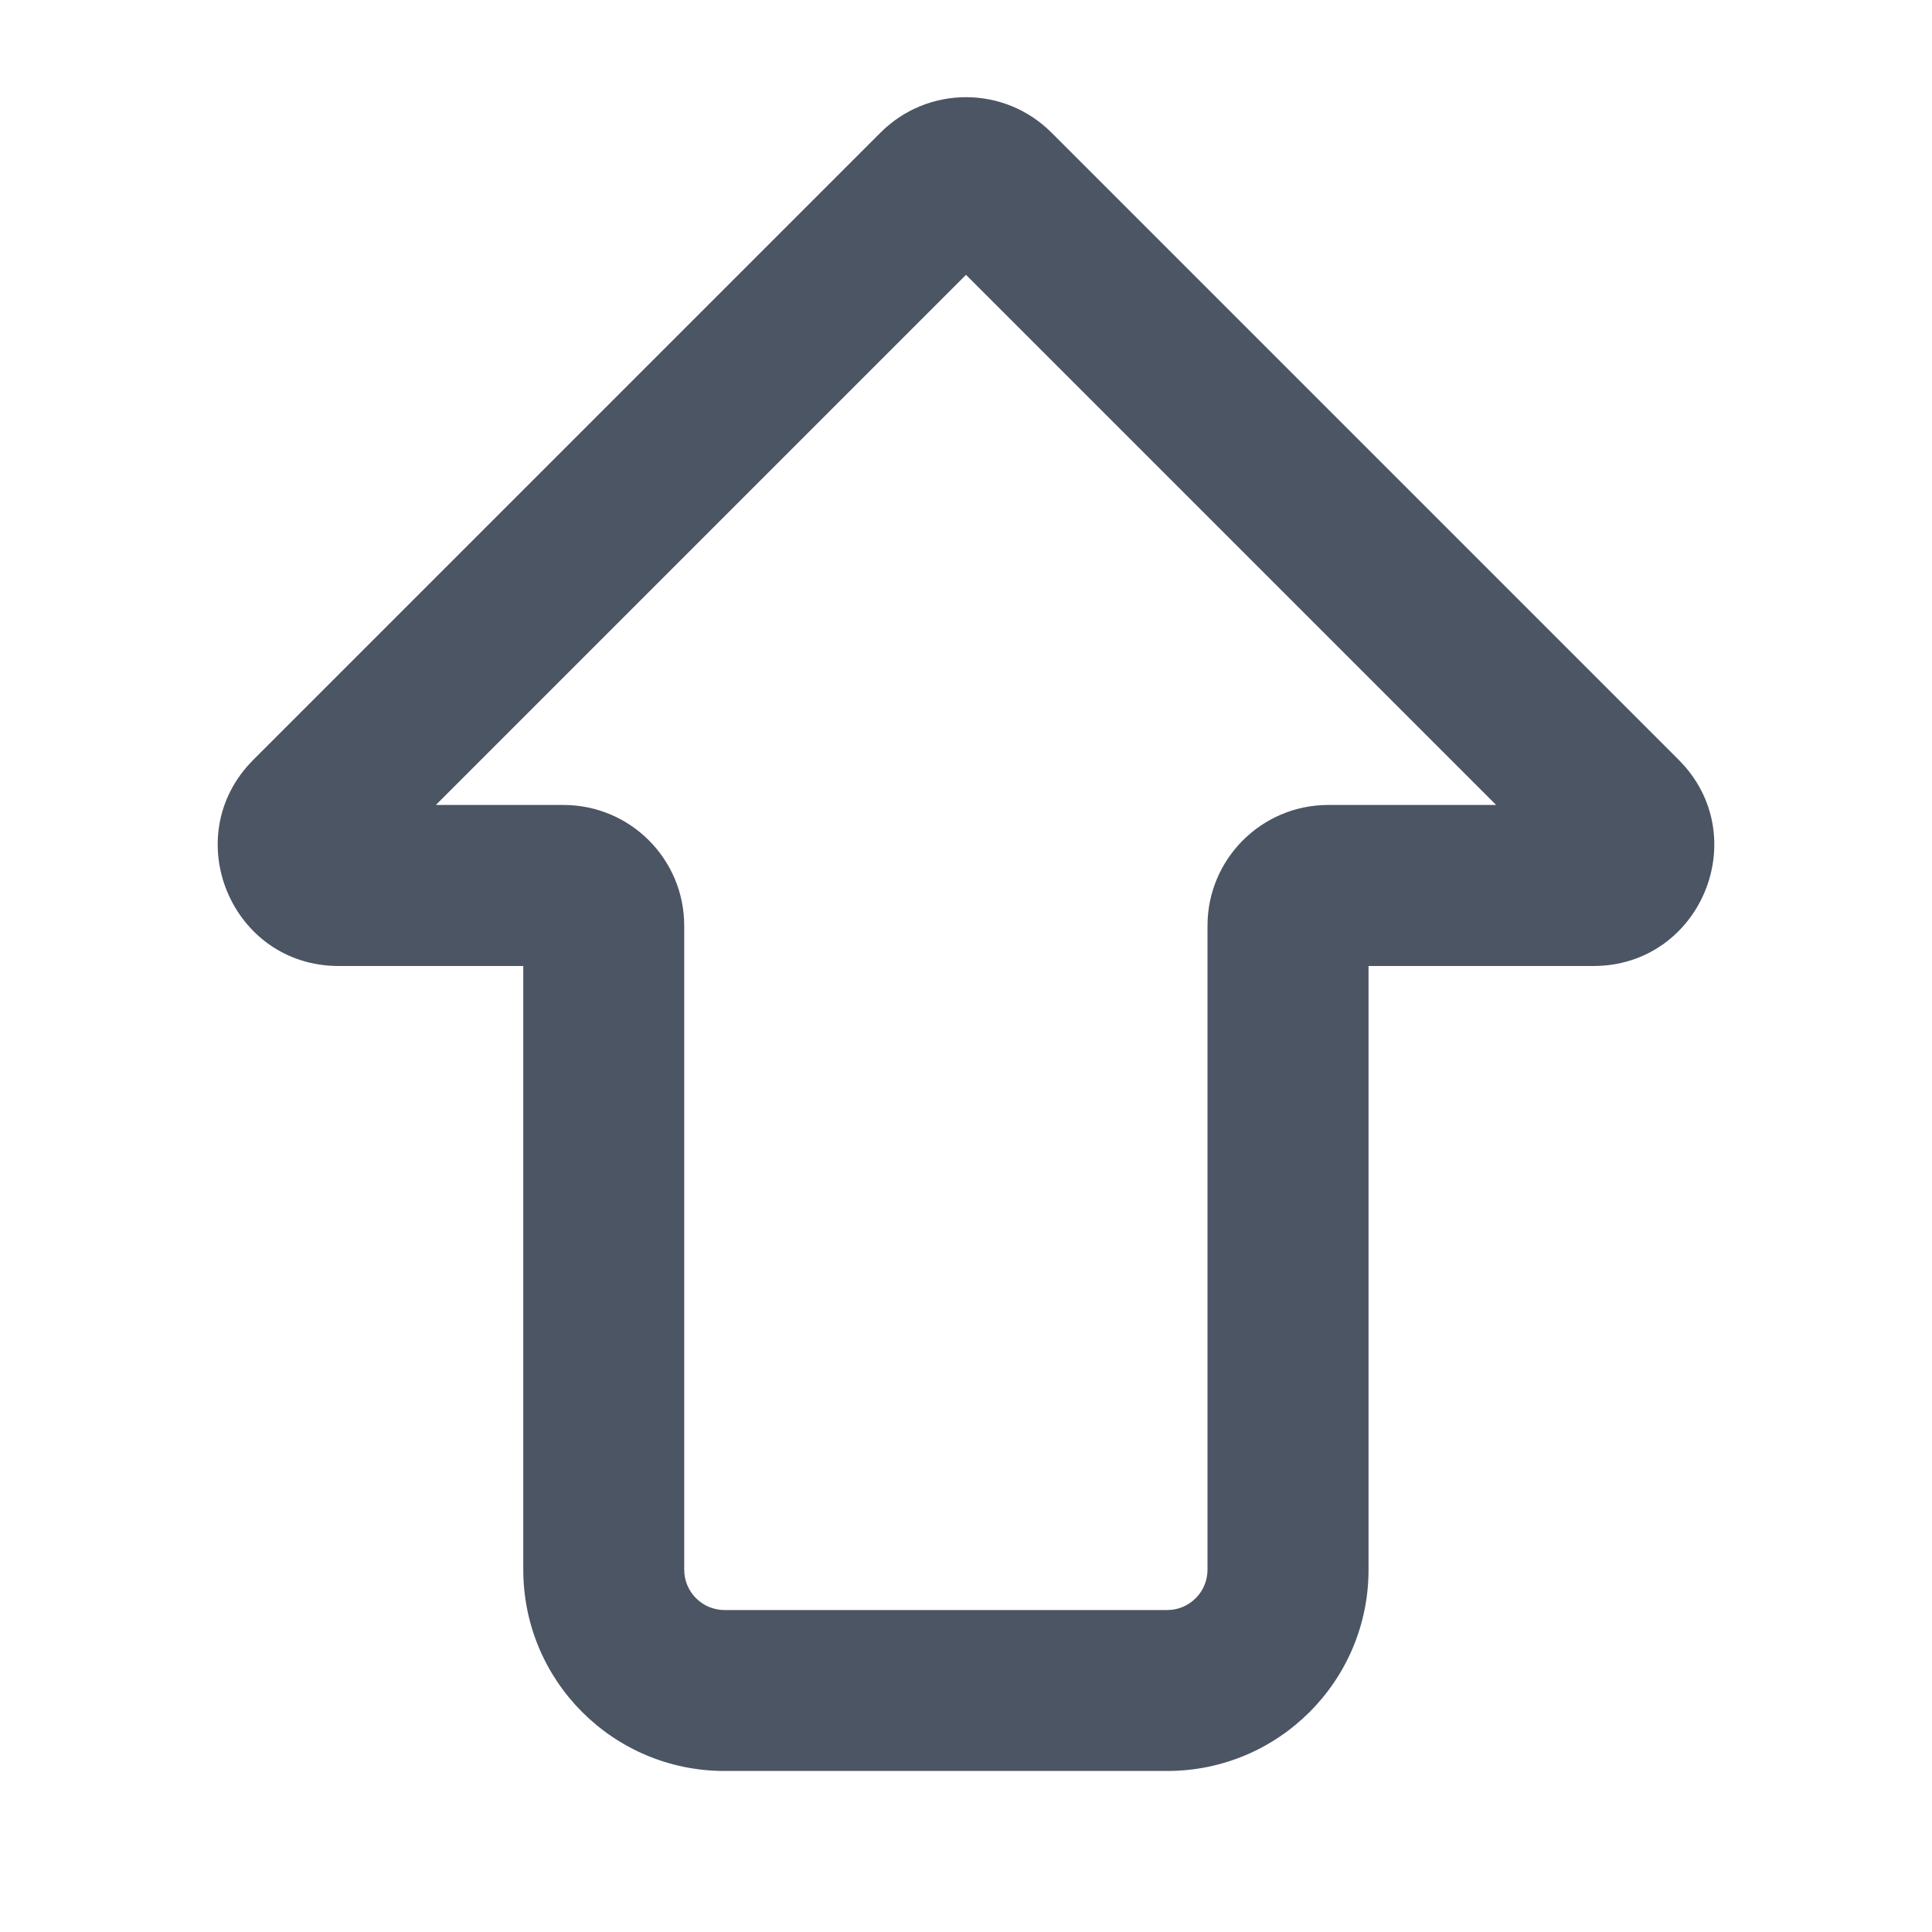
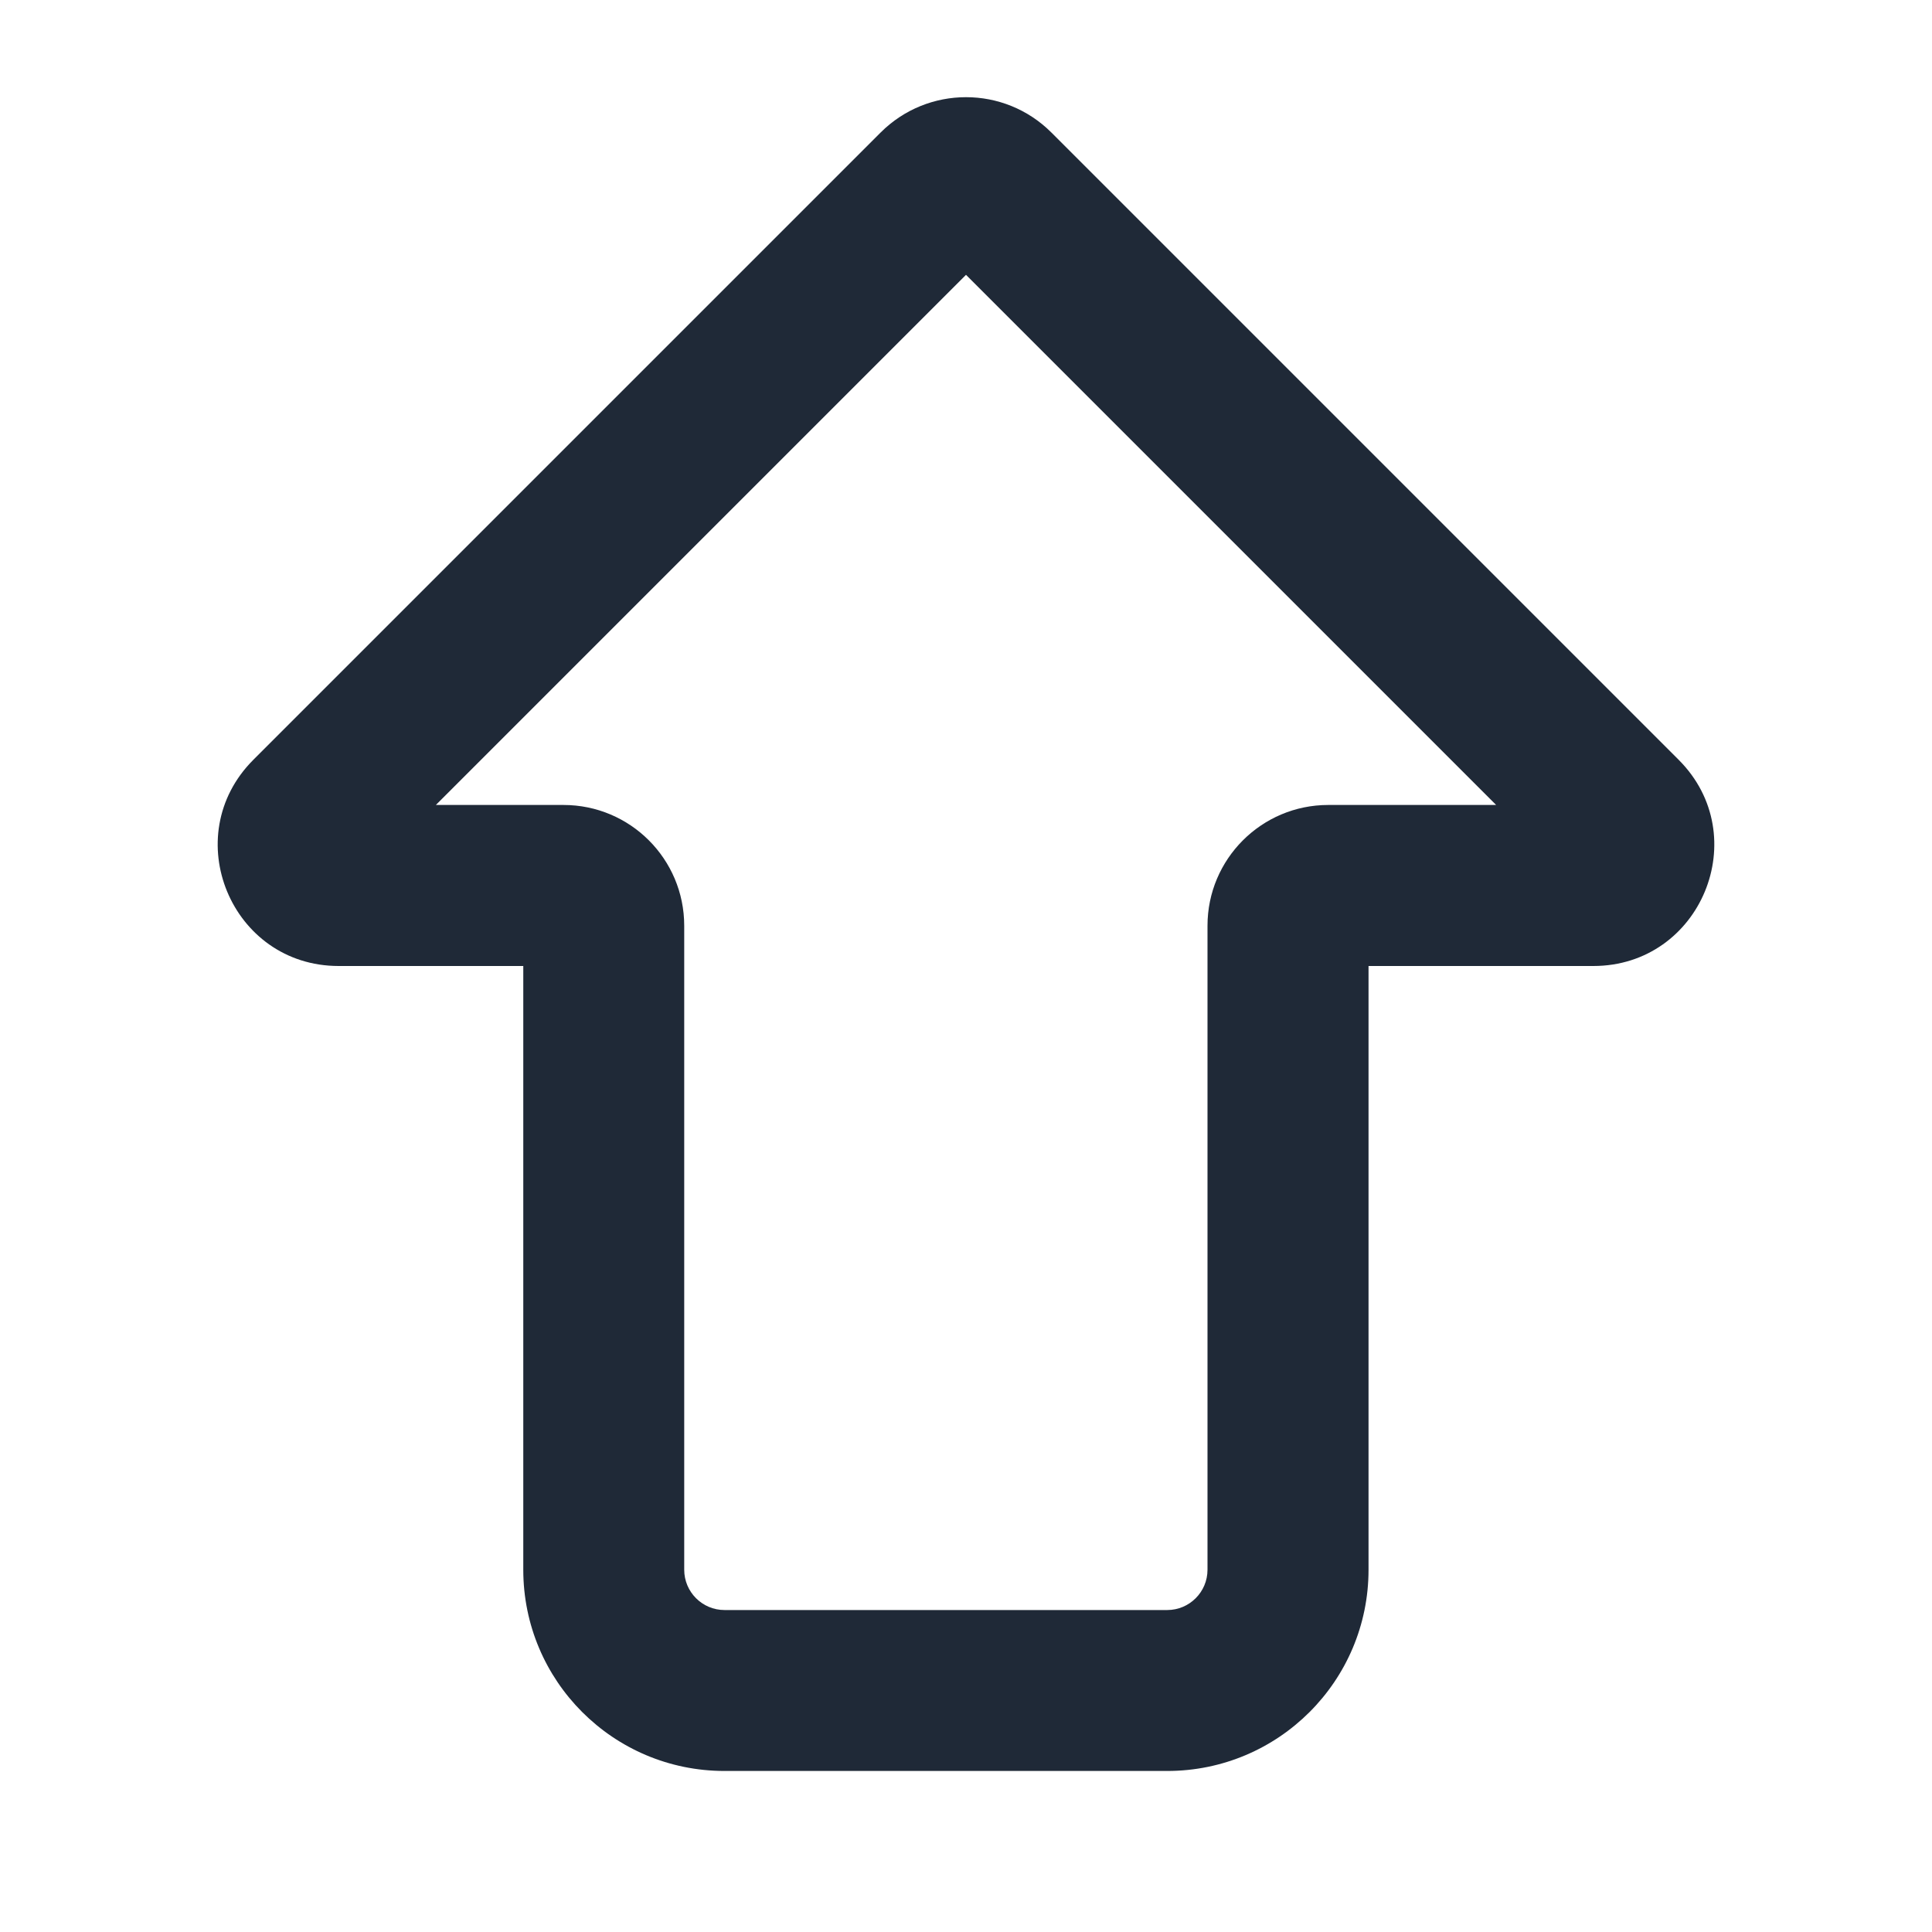
<svg xmlns="http://www.w3.org/2000/svg" width="20" height="20" viewBox="0 0 20 20" fill="none">
-   <path fill-rule="evenodd" clip-rule="evenodd" d="M16.494 10C17.608 10 18.165 8.654 17.378 7.866L10.884 1.372C10.396 0.884 9.604 0.884 9.116 1.372L2.622 7.866C1.835 8.654 2.392 10 3.506 10H5.417V16.25C5.417 17.401 6.349 18.333 7.5 18.333H12.083C13.234 18.333 14.167 17.401 14.167 16.25V10H16.494ZM15.488 8.333H13.75C13.06 8.333 12.5 8.893 12.5 9.583V16.25C12.5 16.48 12.313 16.667 12.083 16.667H7.5C7.27 16.667 7.083 16.48 7.083 16.25V9.583C7.083 8.893 6.524 8.333 5.833 8.333H4.512L10 2.845L15.488 8.333Z" fill="#4B5563" />
+   <path fill-rule="evenodd" clip-rule="evenodd" d="M16.494 10C17.608 10 18.165 8.654 17.378 7.866L10.884 1.372C10.396 0.884 9.604 0.884 9.116 1.372L2.622 7.866C1.835 8.654 2.392 10 3.506 10H5.417V16.25C5.417 17.401 6.349 18.333 7.5 18.333H12.083C13.234 18.333 14.167 17.401 14.167 16.25V10H16.494ZM15.488 8.333H13.75C13.06 8.333 12.5 8.893 12.5 9.583V16.25C12.5 16.48 12.313 16.667 12.083 16.667H7.5C7.27 16.667 7.083 16.48 7.083 16.25V9.583C7.083 8.893 6.524 8.333 5.833 8.333H4.512L10 2.845L15.488 8.333Z" fill="#1F2937" />
</svg>
